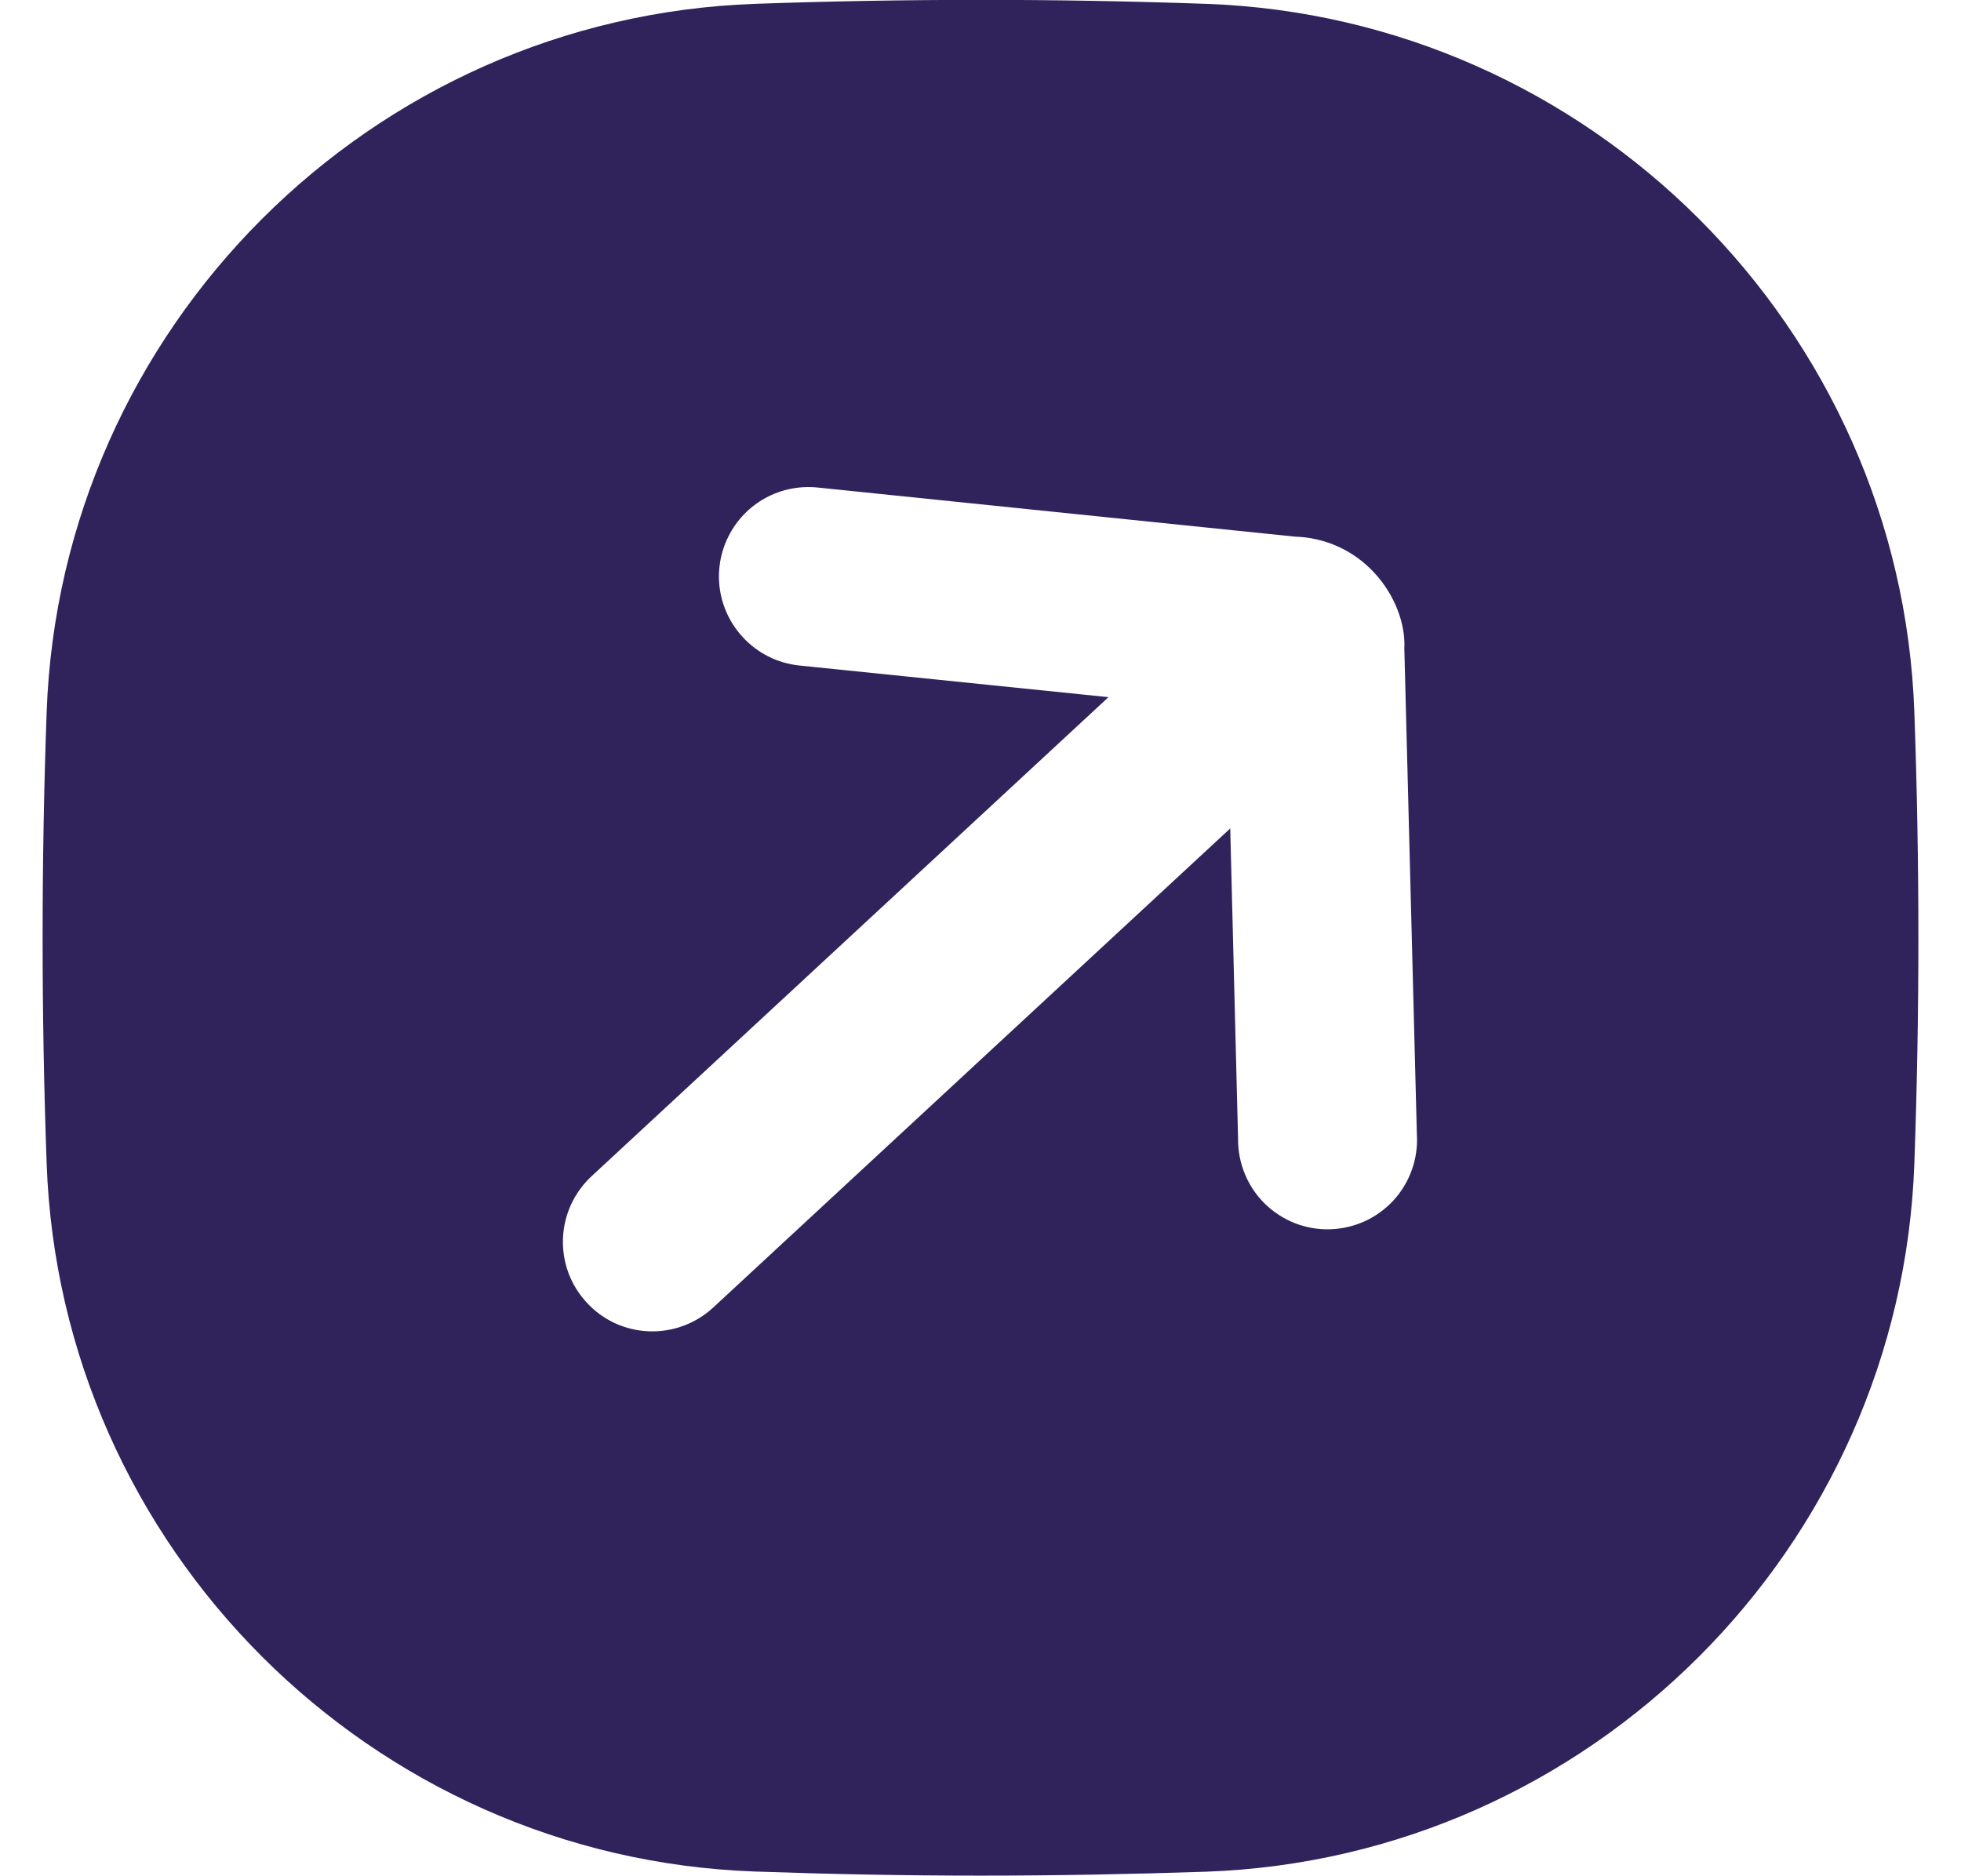
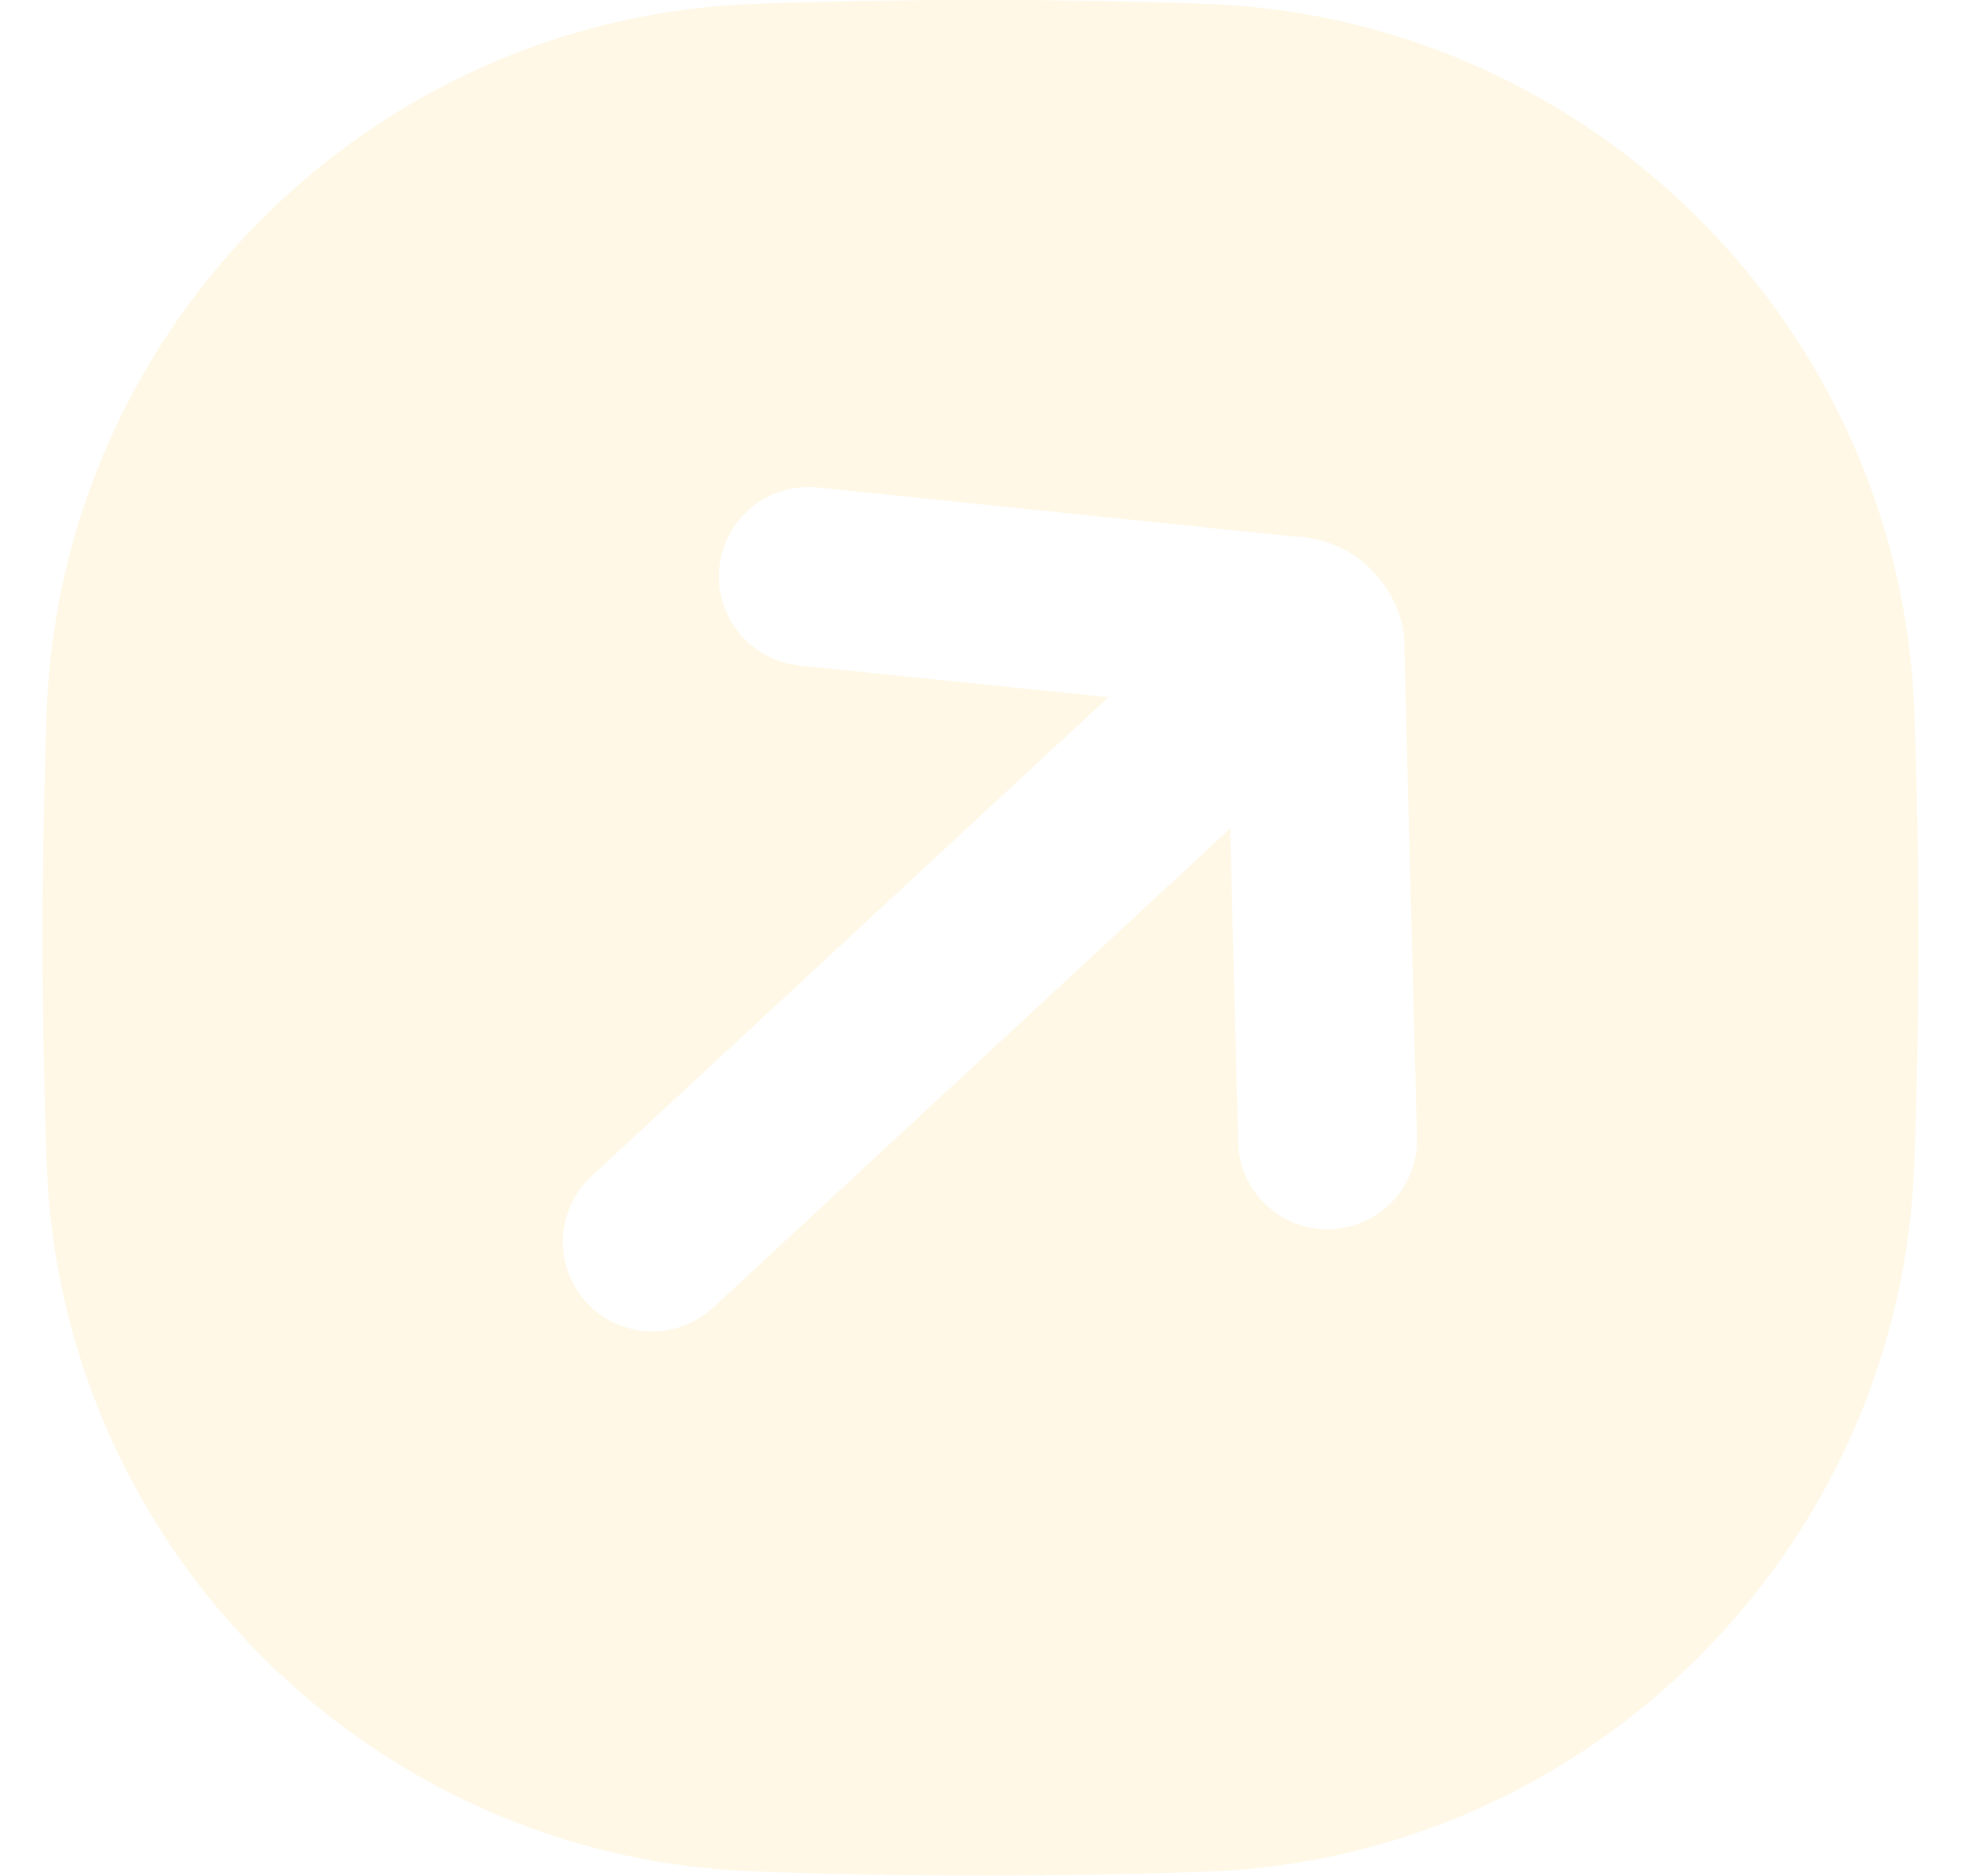
<svg xmlns="http://www.w3.org/2000/svg" width="23" height="22" viewBox="0 0 23 22" fill="none">
-   <path d="M11.501 22.002C12.392 22.002 13.274 21.985 14.144 21.956C18.651 21.797 22.294 18.152 22.453 13.645C22.516 11.882 22.516 10.119 22.453 8.356C22.294 3.848 18.651 0.204 14.144 0.045C12.382 -0.017 10.619 -0.017 8.857 0.045C4.349 0.204 0.706 3.848 0.547 8.357C0.484 10.12 0.484 11.883 0.547 13.646C0.706 18.152 4.349 21.797 8.857 21.954C9.738 21.985 10.619 22.002 11.501 22.002ZM6.882 15.28C6.788 15.179 6.715 15.061 6.667 14.932C6.619 14.802 6.598 14.665 6.603 14.527C6.608 14.389 6.641 14.254 6.698 14.129C6.756 14.004 6.837 13.891 6.939 13.797L13.001 8.178L9.377 7.807C9.113 7.78 8.881 7.657 8.714 7.476C8.568 7.32 8.474 7.123 8.443 6.912C8.413 6.7 8.447 6.485 8.543 6.294C8.638 6.102 8.79 5.945 8.977 5.842C9.164 5.74 9.379 5.697 9.591 5.719L15.188 6.295C15.363 6.3 15.537 6.34 15.697 6.413C15.857 6.486 16 6.59 16.119 6.719C16.361 6.98 16.486 7.321 16.471 7.606L16.618 13.306C16.627 13.447 16.607 13.588 16.56 13.721C16.513 13.854 16.44 13.976 16.345 14.08C16.249 14.184 16.134 14.268 16.006 14.326C15.878 14.384 15.739 14.416 15.598 14.42C15.457 14.424 15.317 14.399 15.186 14.348C15.055 14.296 14.935 14.218 14.835 14.12C14.734 14.021 14.655 13.903 14.601 13.772C14.547 13.642 14.52 13.502 14.521 13.361L14.429 9.718L8.365 15.338C8.264 15.431 8.146 15.504 8.016 15.552C7.887 15.6 7.75 15.622 7.612 15.617C7.474 15.612 7.339 15.579 7.213 15.522C7.088 15.464 6.975 15.382 6.882 15.28Z" fill="#30235B" />
+   <path d="M11.501 22.002C12.392 22.002 13.274 21.985 14.144 21.956C18.651 21.797 22.294 18.152 22.453 13.645C22.516 11.882 22.516 10.119 22.453 8.356C22.294 3.848 18.651 0.204 14.144 0.045C12.382 -0.017 10.619 -0.017 8.857 0.045C4.349 0.204 0.706 3.848 0.547 8.357C0.484 10.12 0.484 11.883 0.547 13.646C0.706 18.152 4.349 21.797 8.857 21.954C9.738 21.985 10.619 22.002 11.501 22.002ZM6.882 15.28C6.788 15.179 6.715 15.061 6.667 14.932C6.619 14.802 6.598 14.665 6.603 14.527C6.608 14.389 6.641 14.254 6.698 14.129C6.756 14.004 6.837 13.891 6.939 13.797L13.001 8.178L9.377 7.807C9.113 7.78 8.881 7.657 8.714 7.476C8.568 7.32 8.474 7.123 8.443 6.912C8.413 6.7 8.447 6.485 8.543 6.294C8.638 6.102 8.79 5.945 8.977 5.842C9.164 5.74 9.379 5.697 9.591 5.719L15.188 6.295C15.363 6.3 15.537 6.34 15.697 6.413C15.857 6.486 16 6.59 16.119 6.719C16.361 6.98 16.486 7.321 16.471 7.606L16.618 13.306C16.627 13.447 16.607 13.588 16.56 13.721C16.513 13.854 16.44 13.976 16.345 14.08C16.249 14.184 16.134 14.268 16.006 14.326C15.878 14.384 15.739 14.416 15.598 14.42C15.457 14.424 15.317 14.399 15.186 14.348C15.055 14.296 14.935 14.218 14.835 14.12C14.734 14.021 14.655 13.903 14.601 13.772C14.547 13.642 14.52 13.502 14.521 13.361L14.429 9.718L8.365 15.338C8.264 15.431 8.146 15.504 8.016 15.552C7.887 15.6 7.75 15.622 7.612 15.617C7.474 15.612 7.339 15.579 7.213 15.522C7.088 15.464 6.975 15.382 6.882 15.28Z" fill="#FFF8E7" />
</svg>
